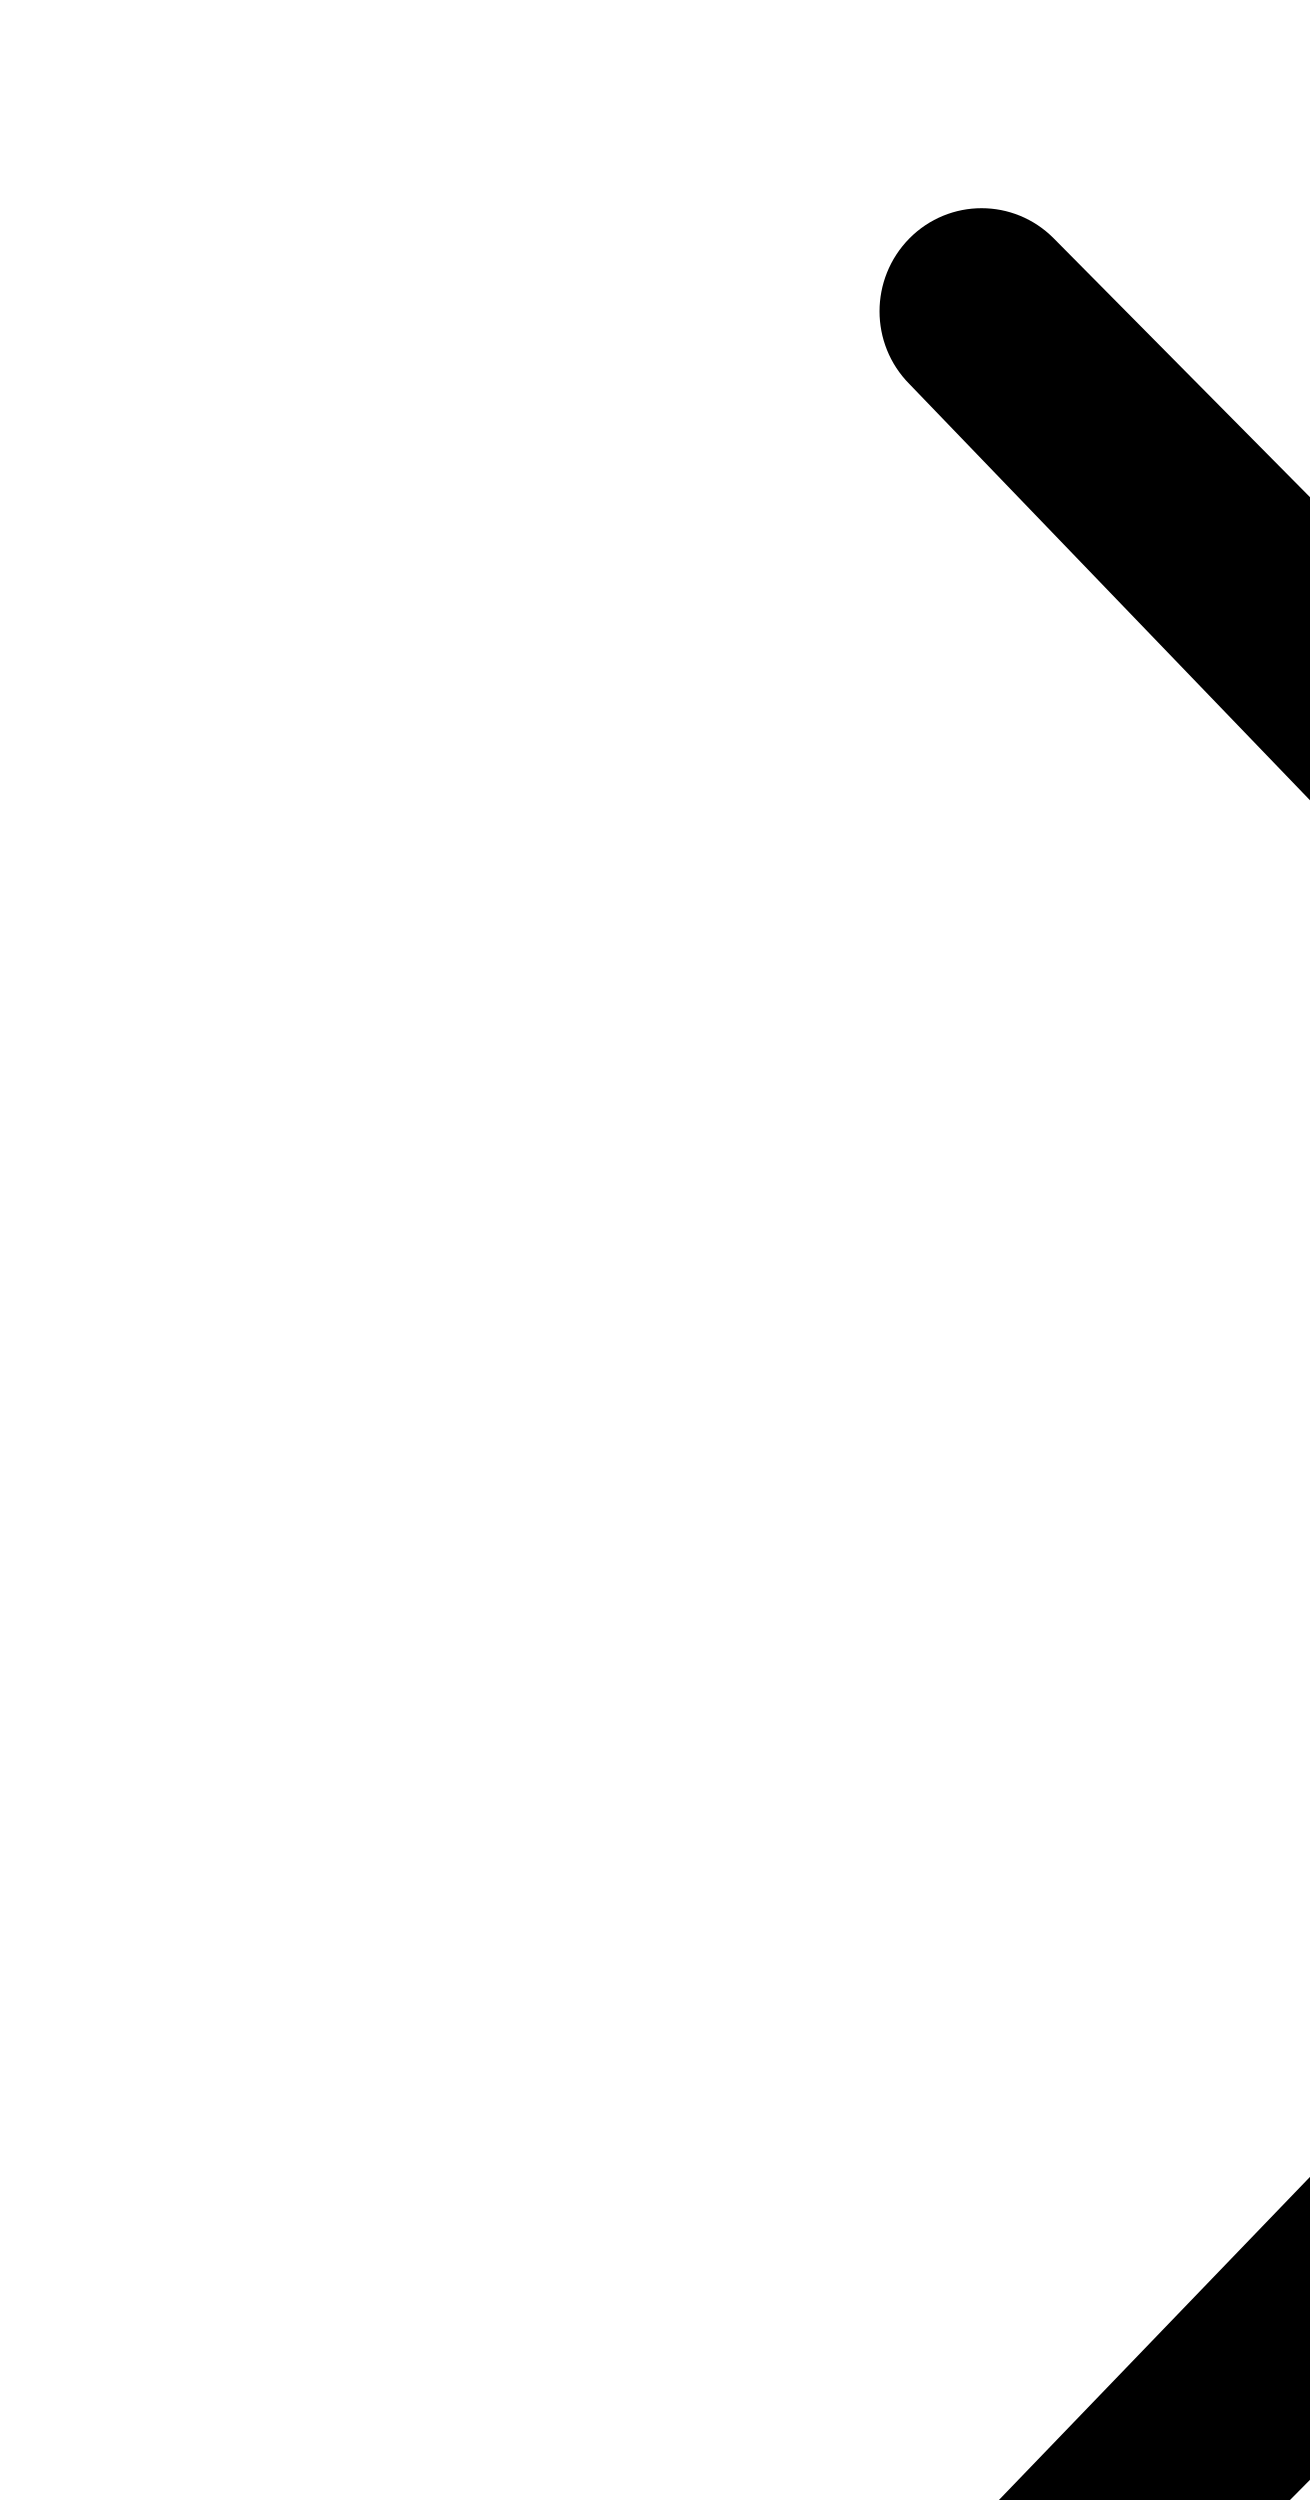
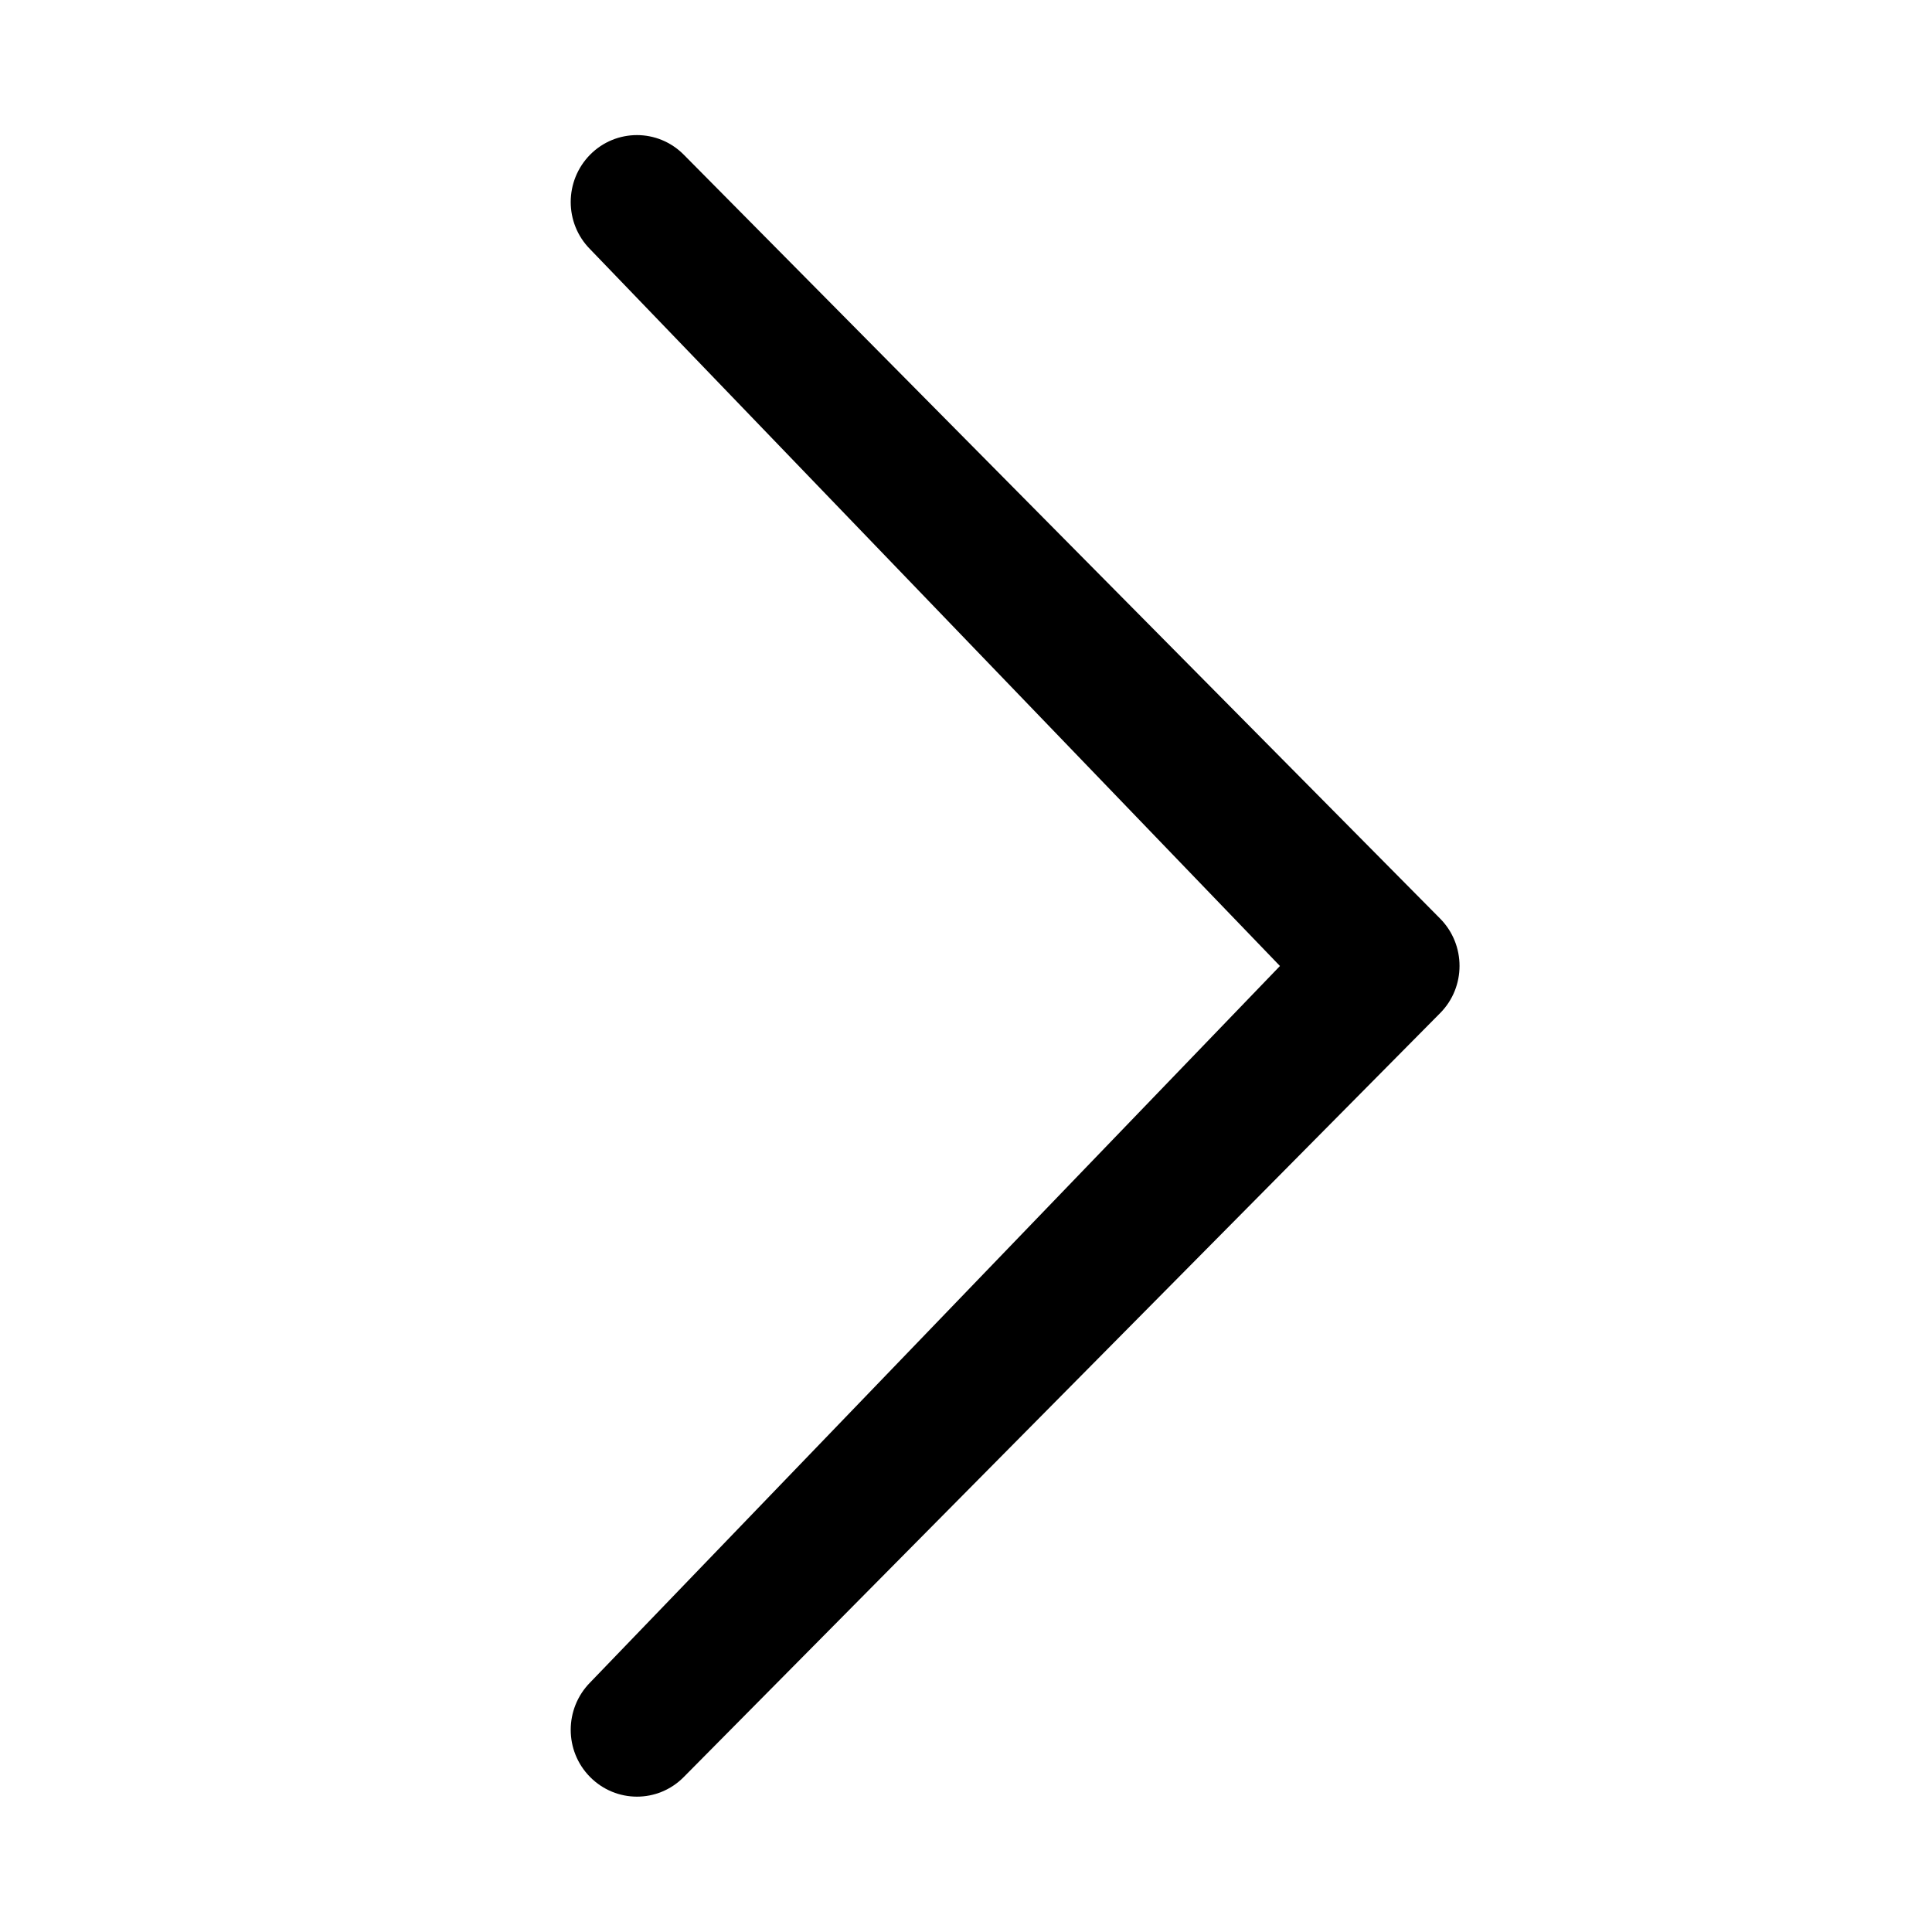
- <svg xmlns="http://www.w3.org/2000/svg" version="1.1"> width="20" height="20" viewBox="0 0 20 20"&gt;
- 	<path d="M13.25 10l-7.141-7.42c-0.268-0.27-0.268-0.707 0-0.979 0.268-0.27 0.701-0.27 0.969 0l7.83 7.908c0.268 0.271 0.268 0.709 0 0.979l-7.83 7.908c-0.268 0.271-0.701 0.27-0.969 0s-0.268-0.707 0-0.979l7.141-7.417z" />
+ <svg xmlns="http://www.w3.org/2000/svg" version="1.1" width="20" height="20" viewBox="0 0 20 20">
+   <path d="M13.25 10l-7.141-7.42c-0.268-0.27-0.268-0.707 0-0.979 0.268-0.27 0.701-0.27 0.969 0l7.83 7.908c0.268 0.271 0.268 0.709 0 0.979l-7.83 7.908c-0.268 0.271-0.701 0.27-0.969 0s-0.268-0.707 0-0.979l7.141-7.417z" />
</svg>
